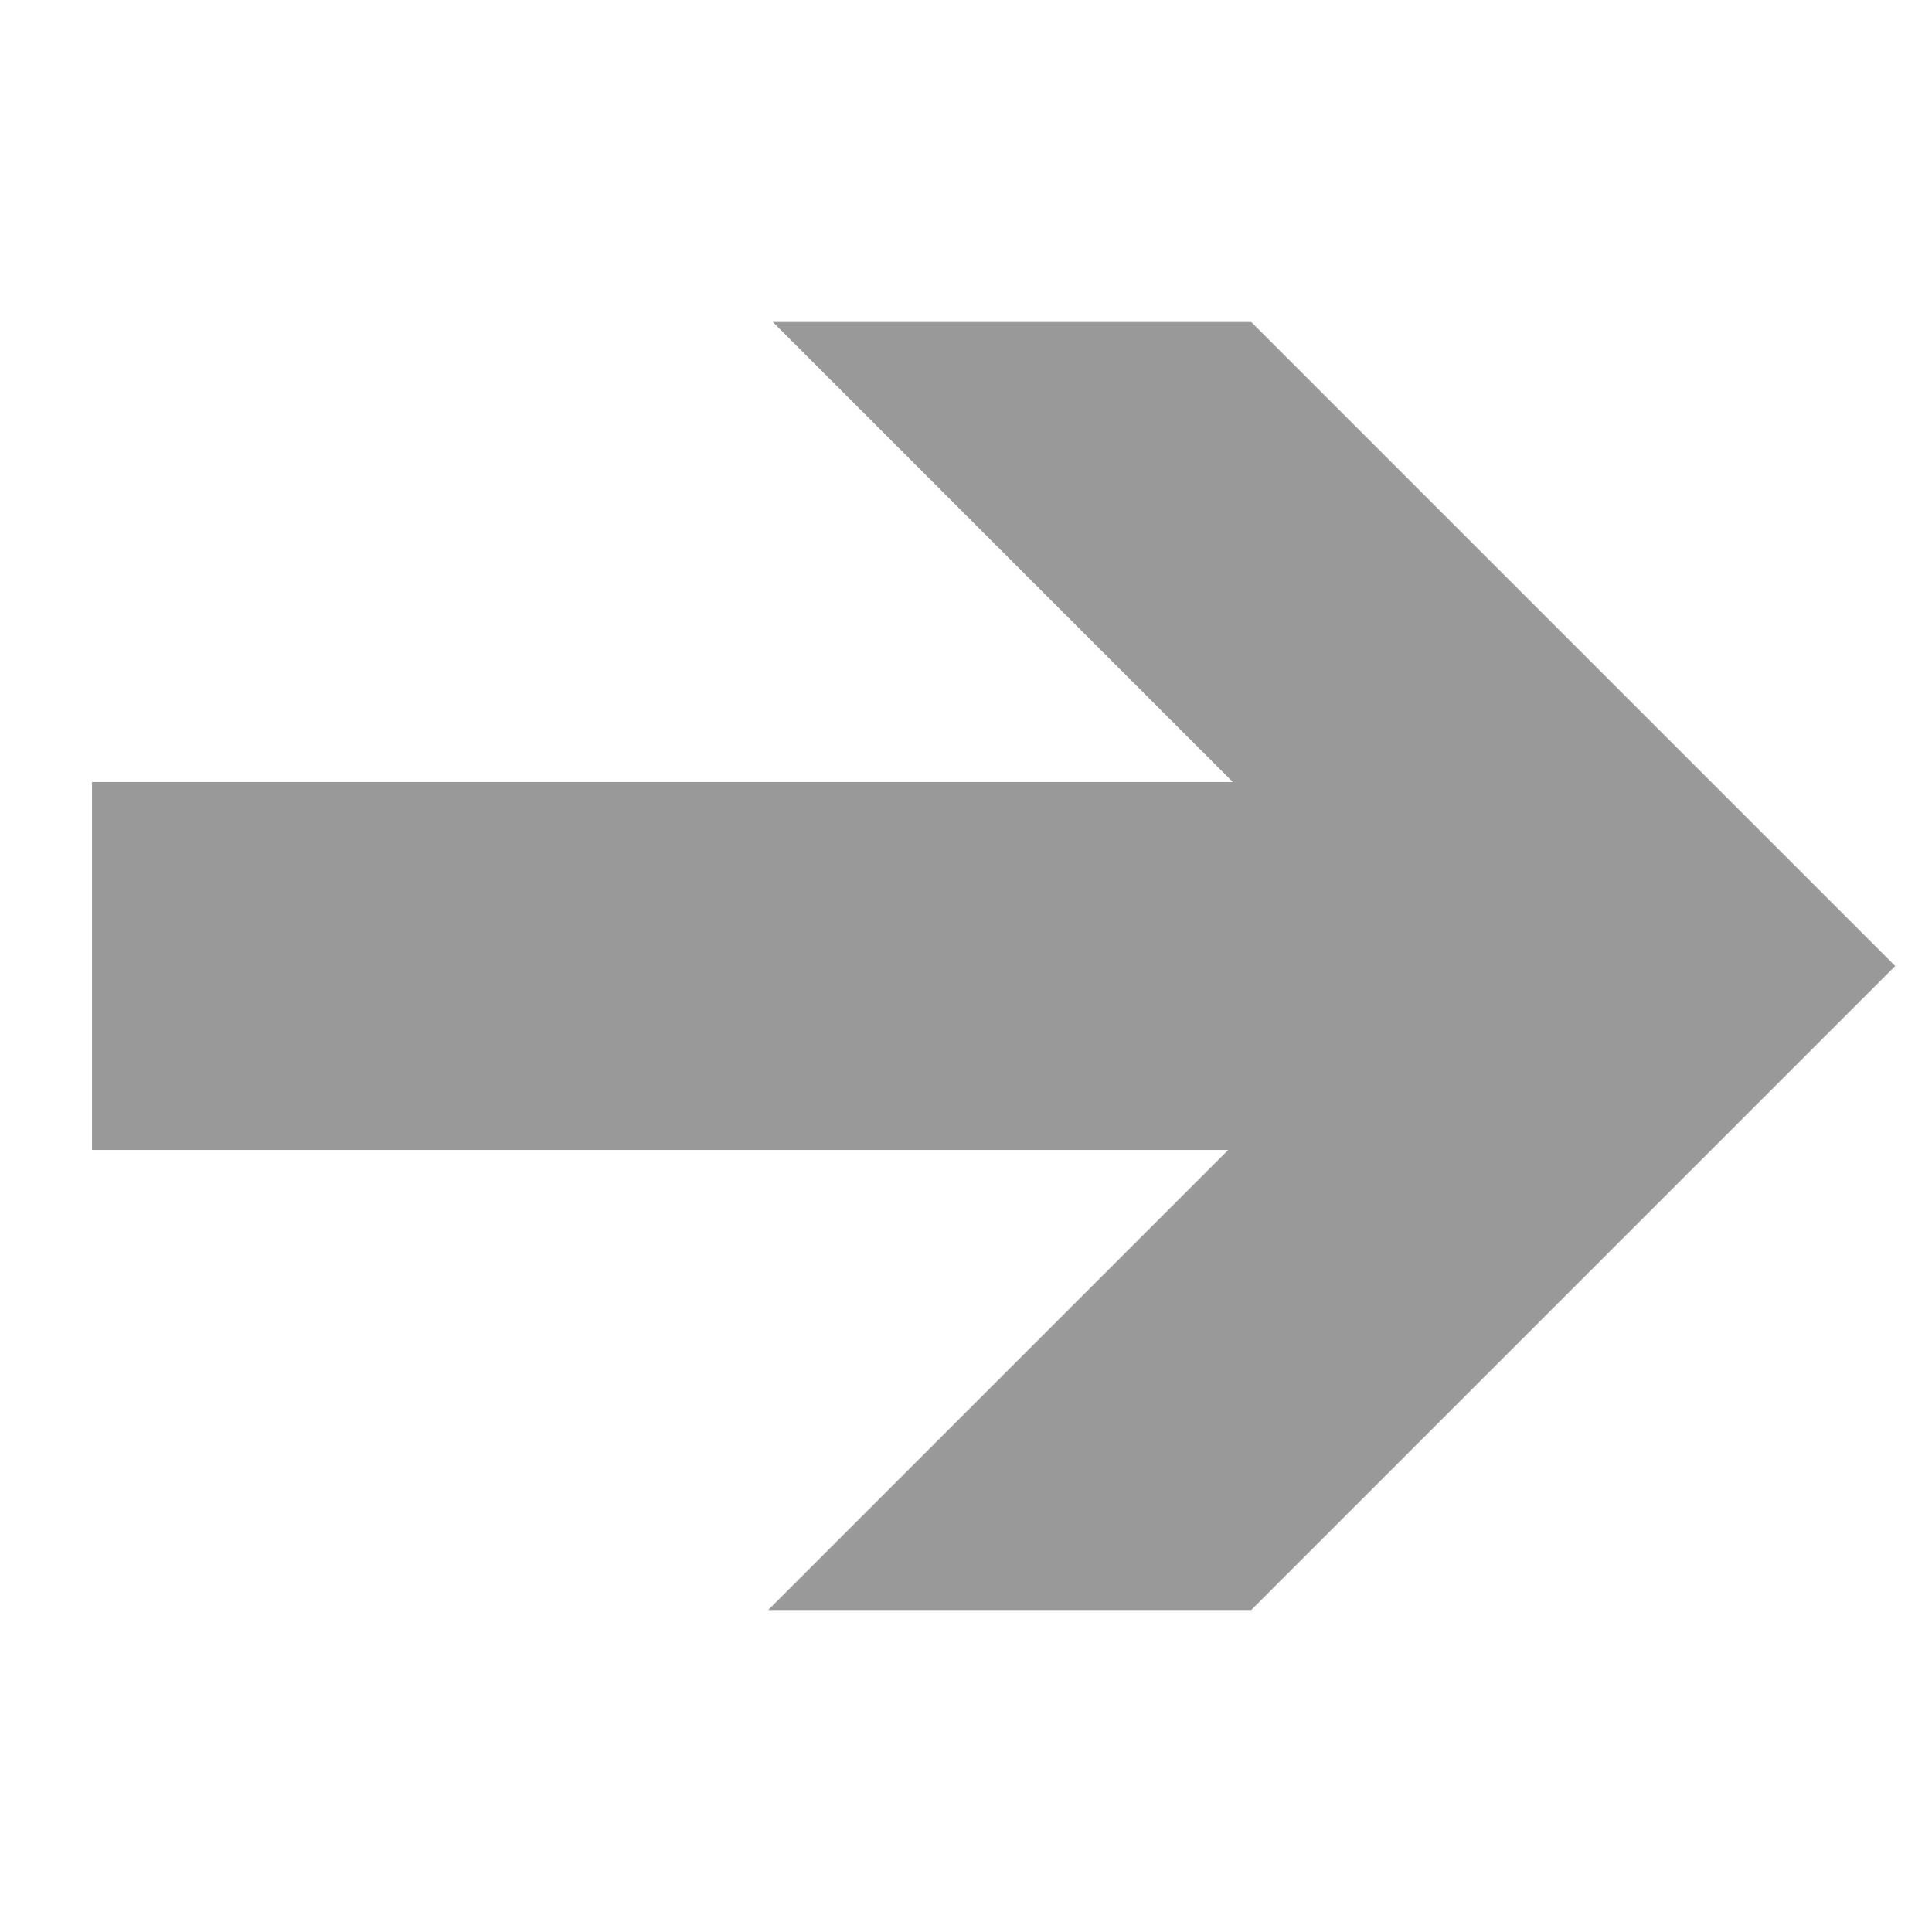
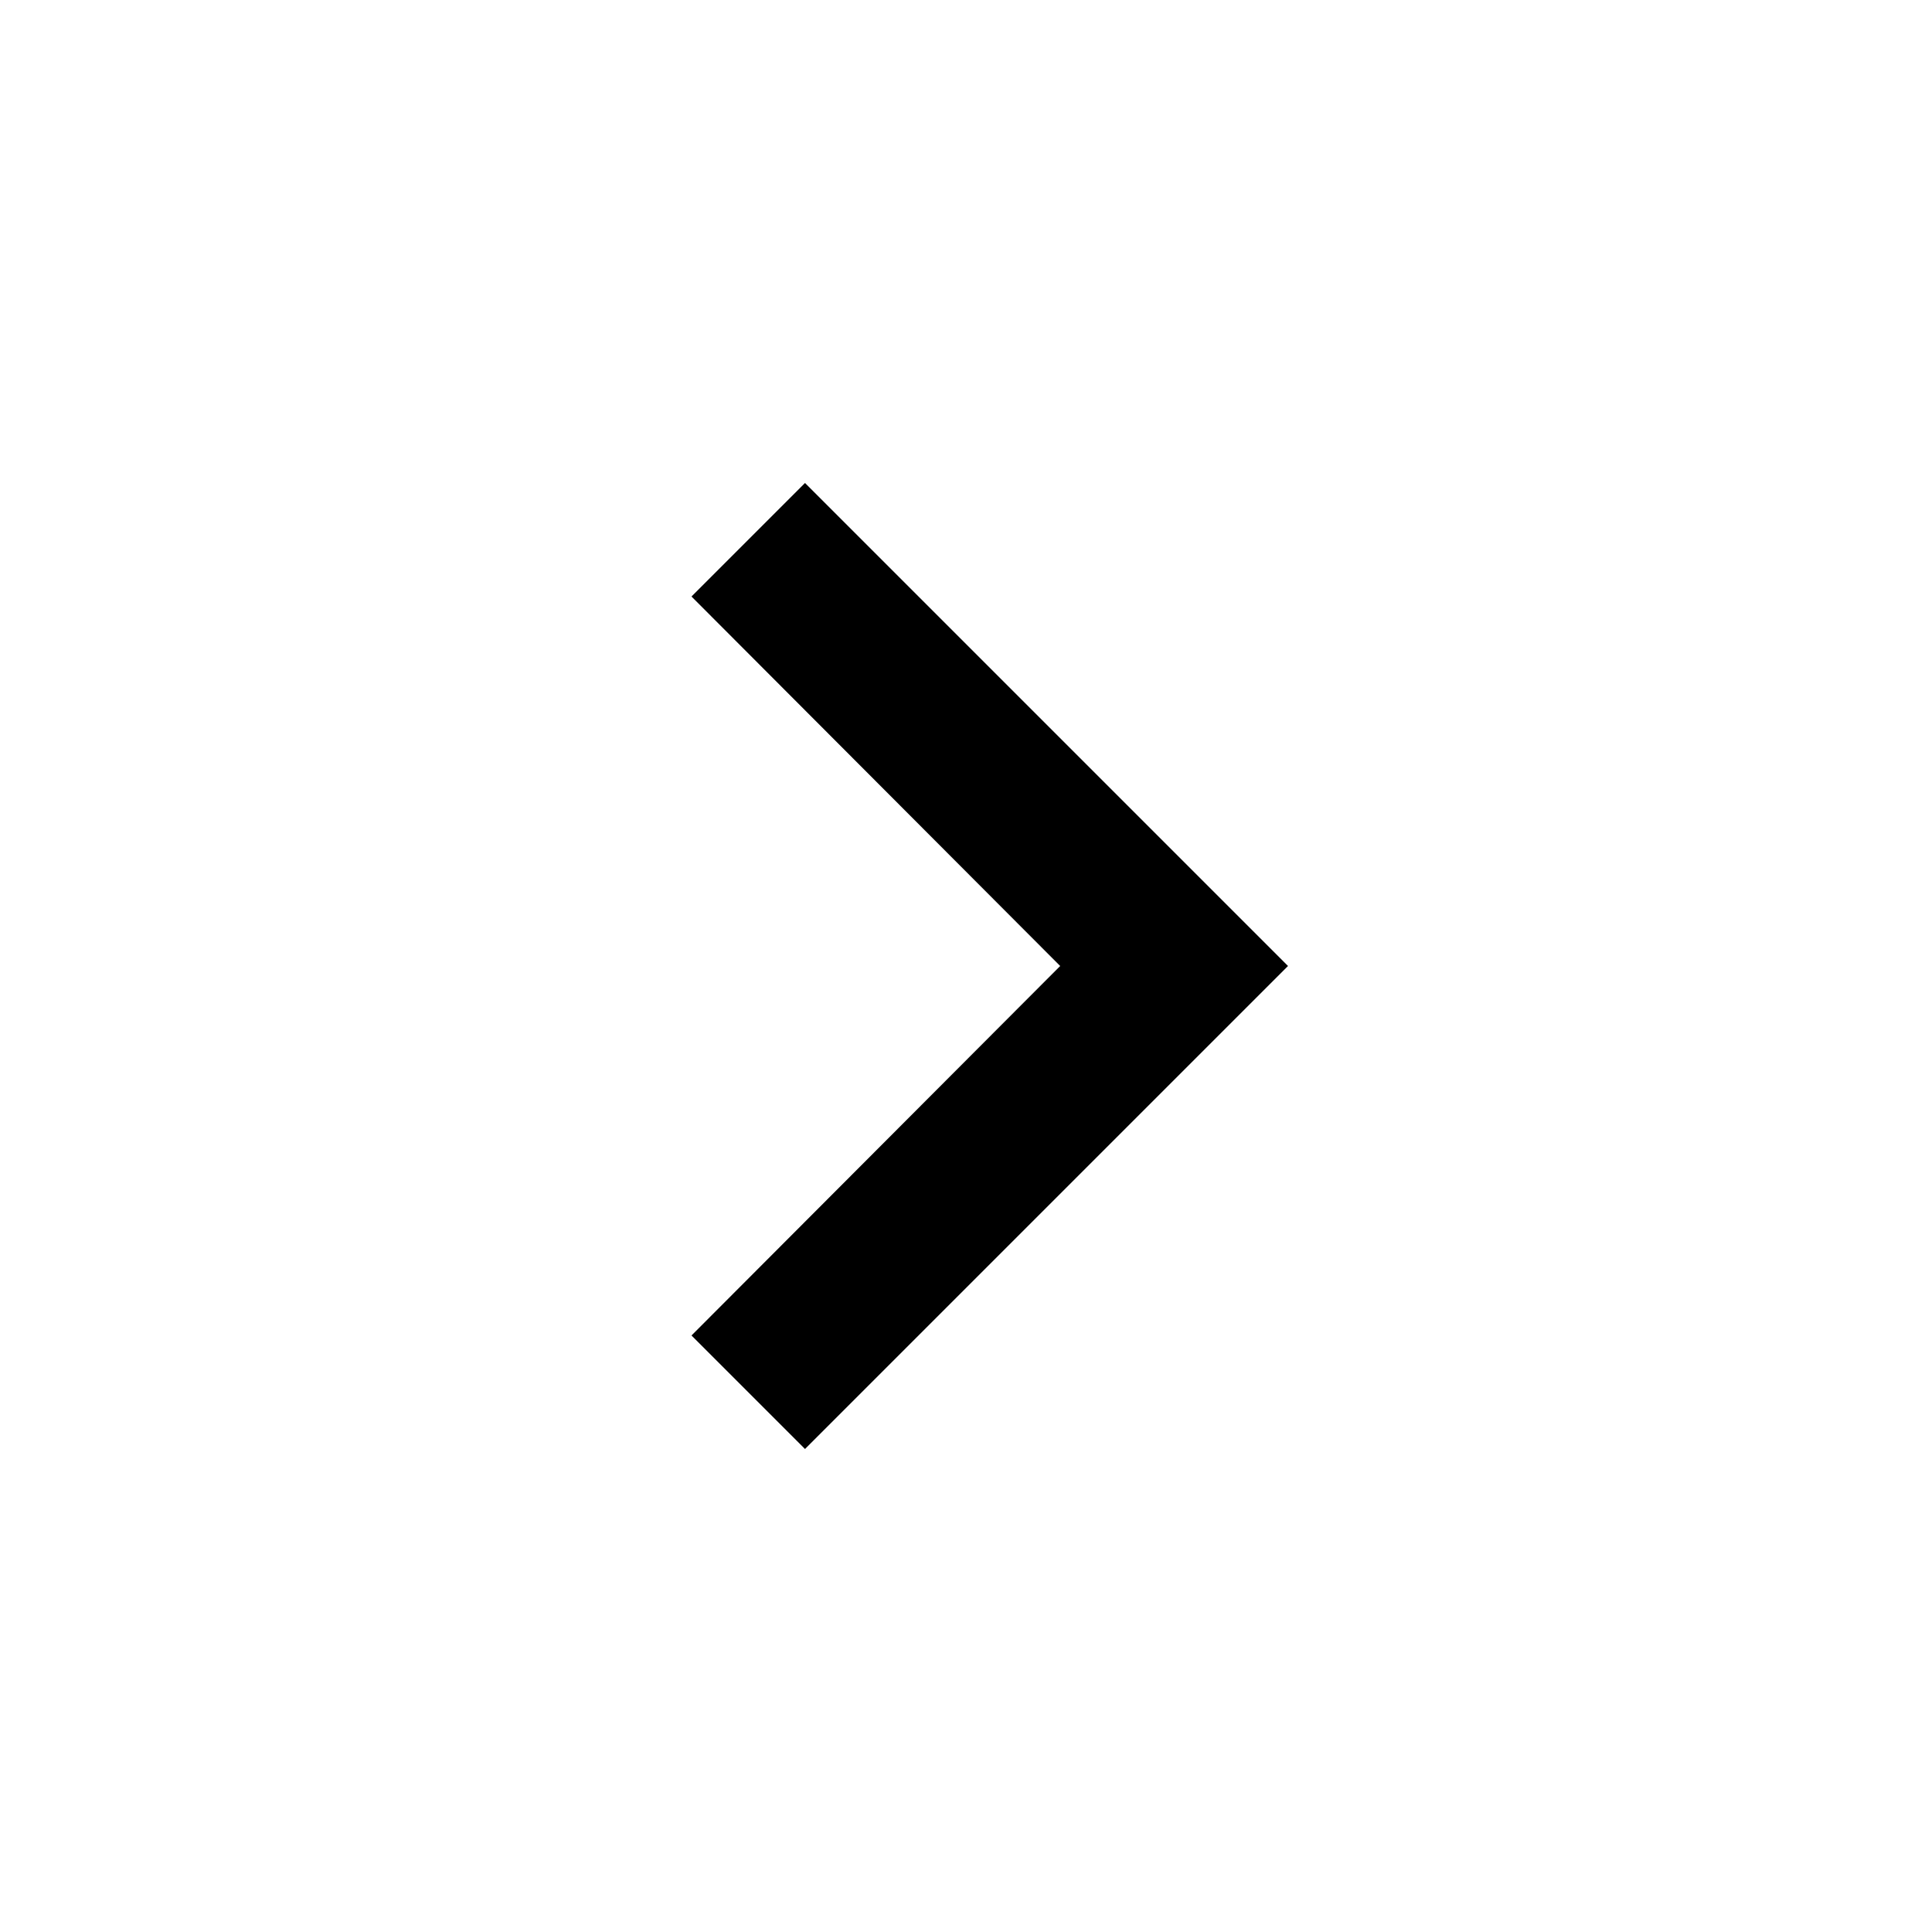
- <svg xmlns="http://www.w3.org/2000/svg" version="1.1" id="Layer_1" x="0px" y="0px" viewBox="0 0 42 42" style="enable-background:new 0 0 42 42;" xml:space="preserve">
-   <style type="text/css">
- 	.st0{fill:#999999;}
- </style>
-   <path class="st0" d="M2,17v8h24.7l-10,10h10.5l14-14l-14-14H16.8l10,10H2z" />
+ <svg xmlns="http://www.w3.org/2000/svg" width="24" height="24" viewBox="0 0 24 24">
+   <path fill="none" d="M0 0h24v24H0V0z" />
+   <path d="M10 6L8.59 7.41 13.17 12l-4.58 4.59L10 18l6-6-6-6z" />
</svg>
